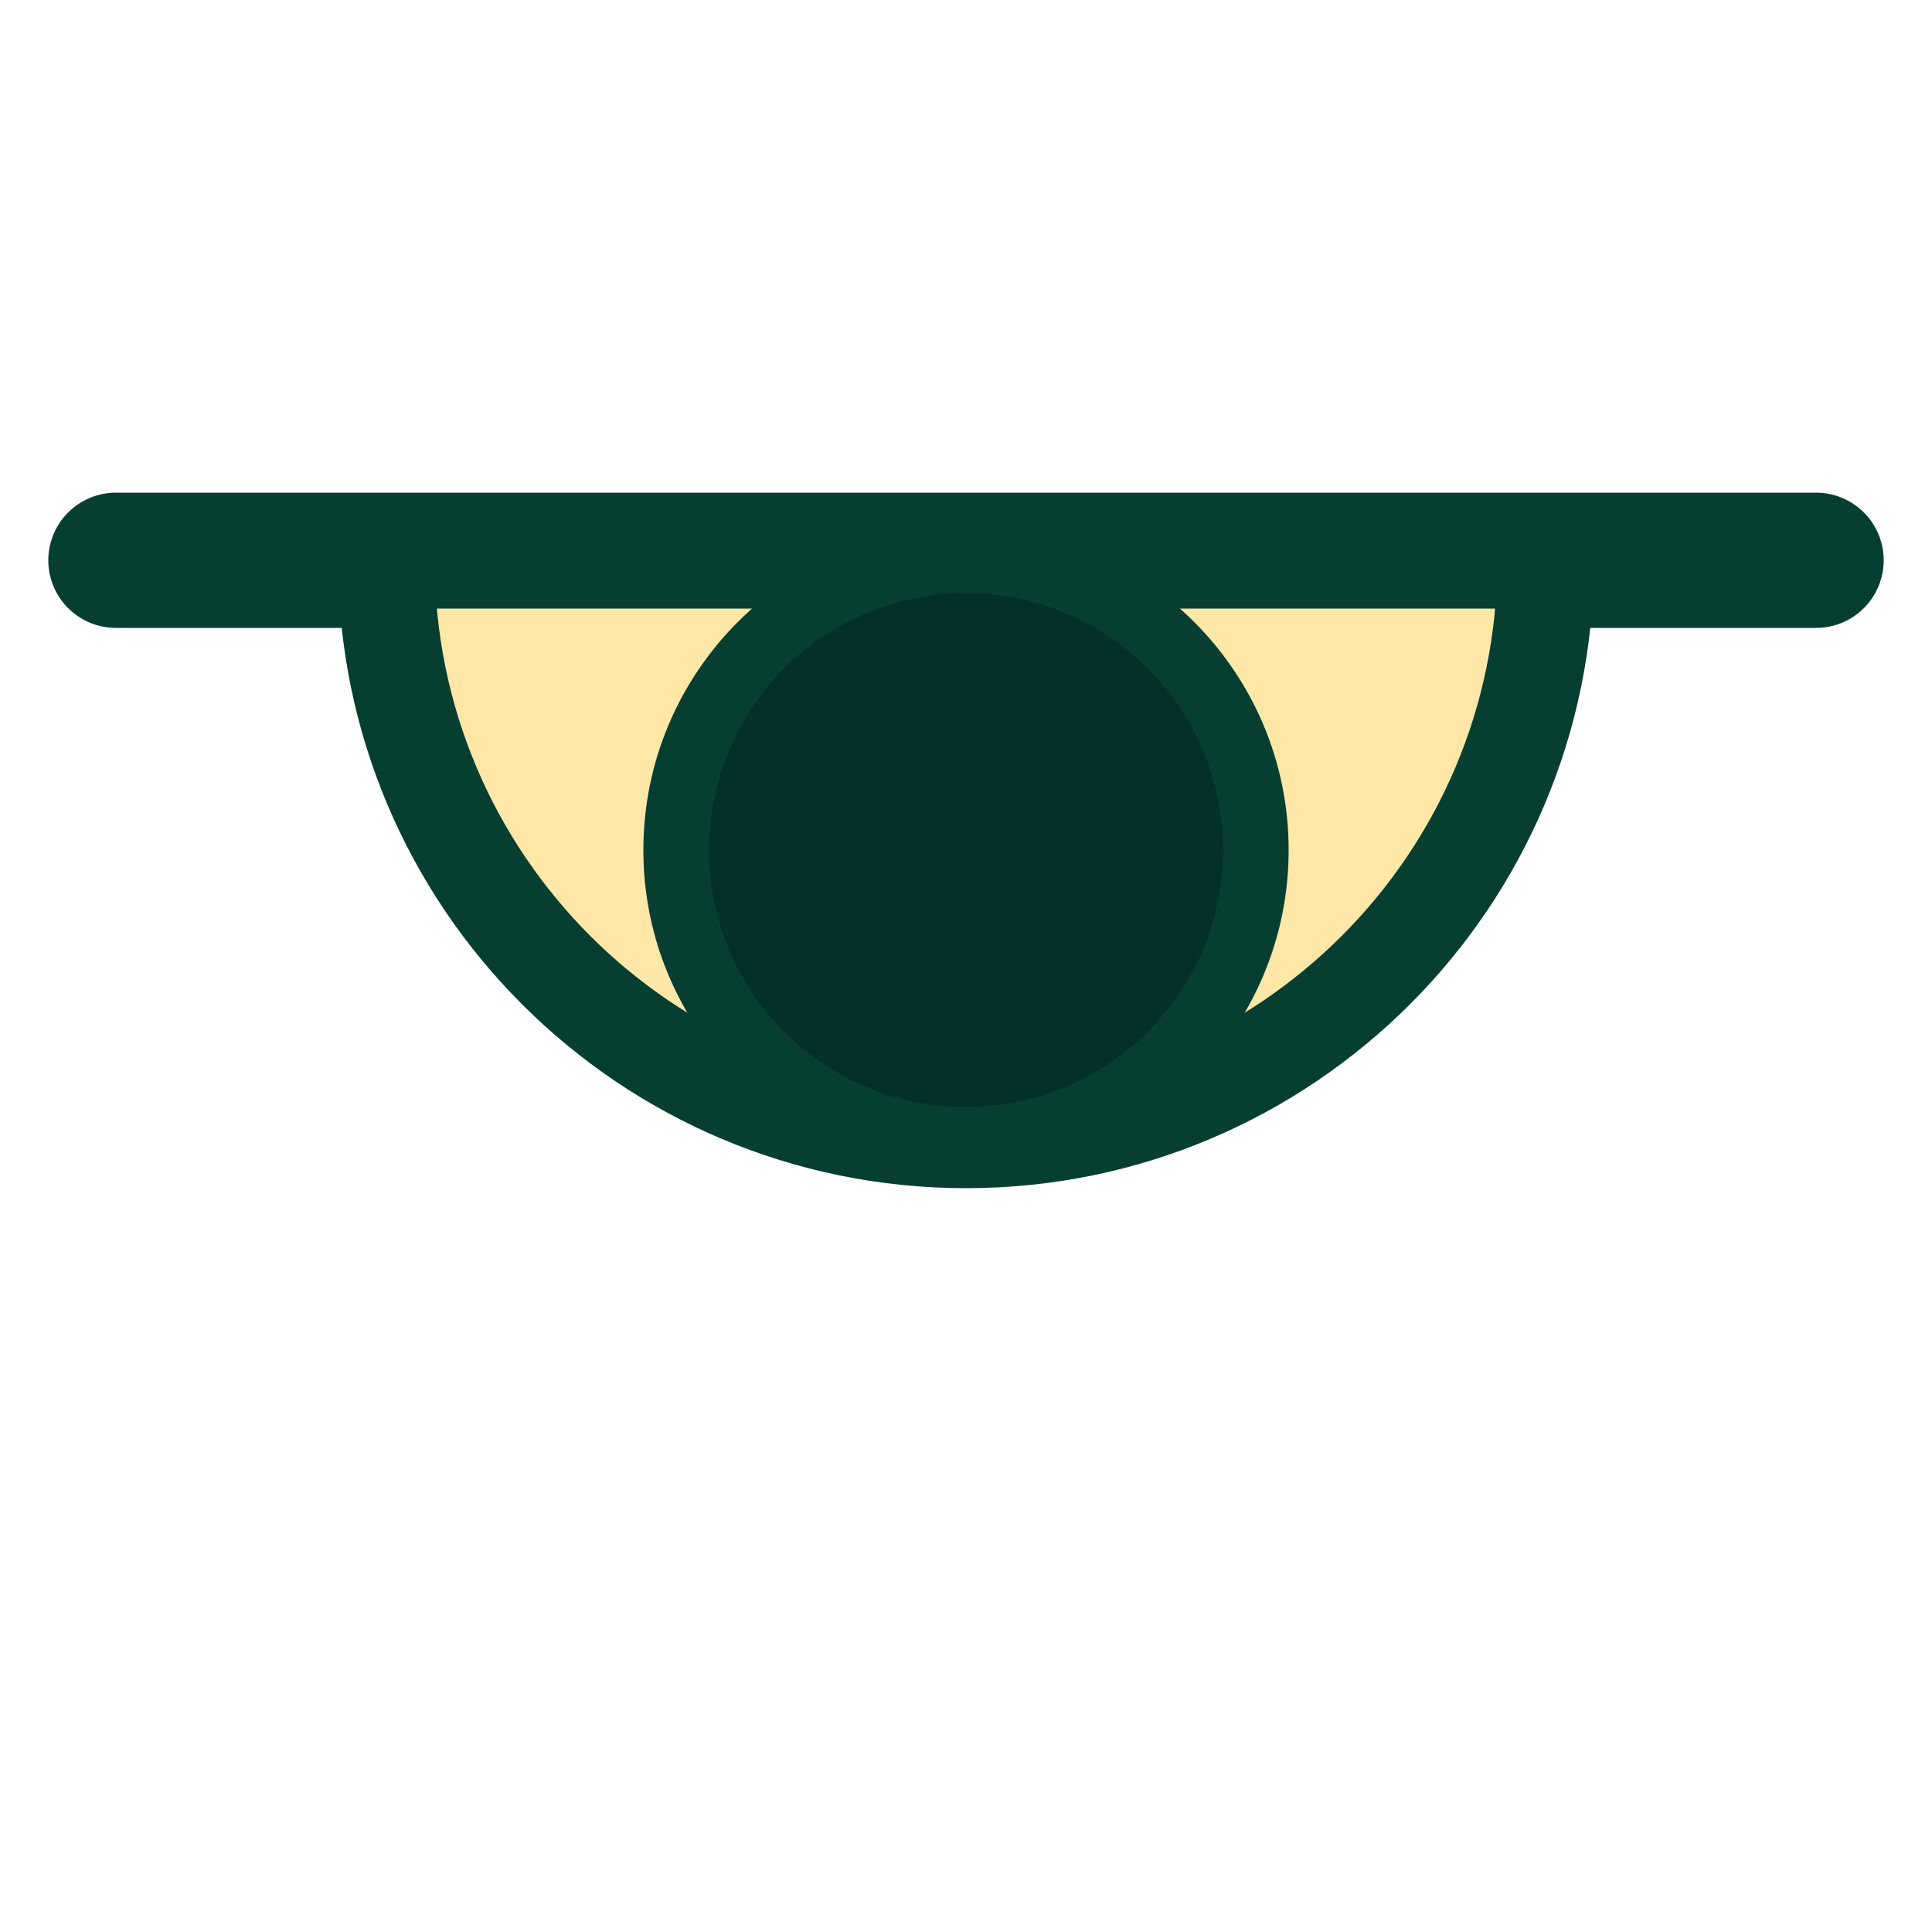
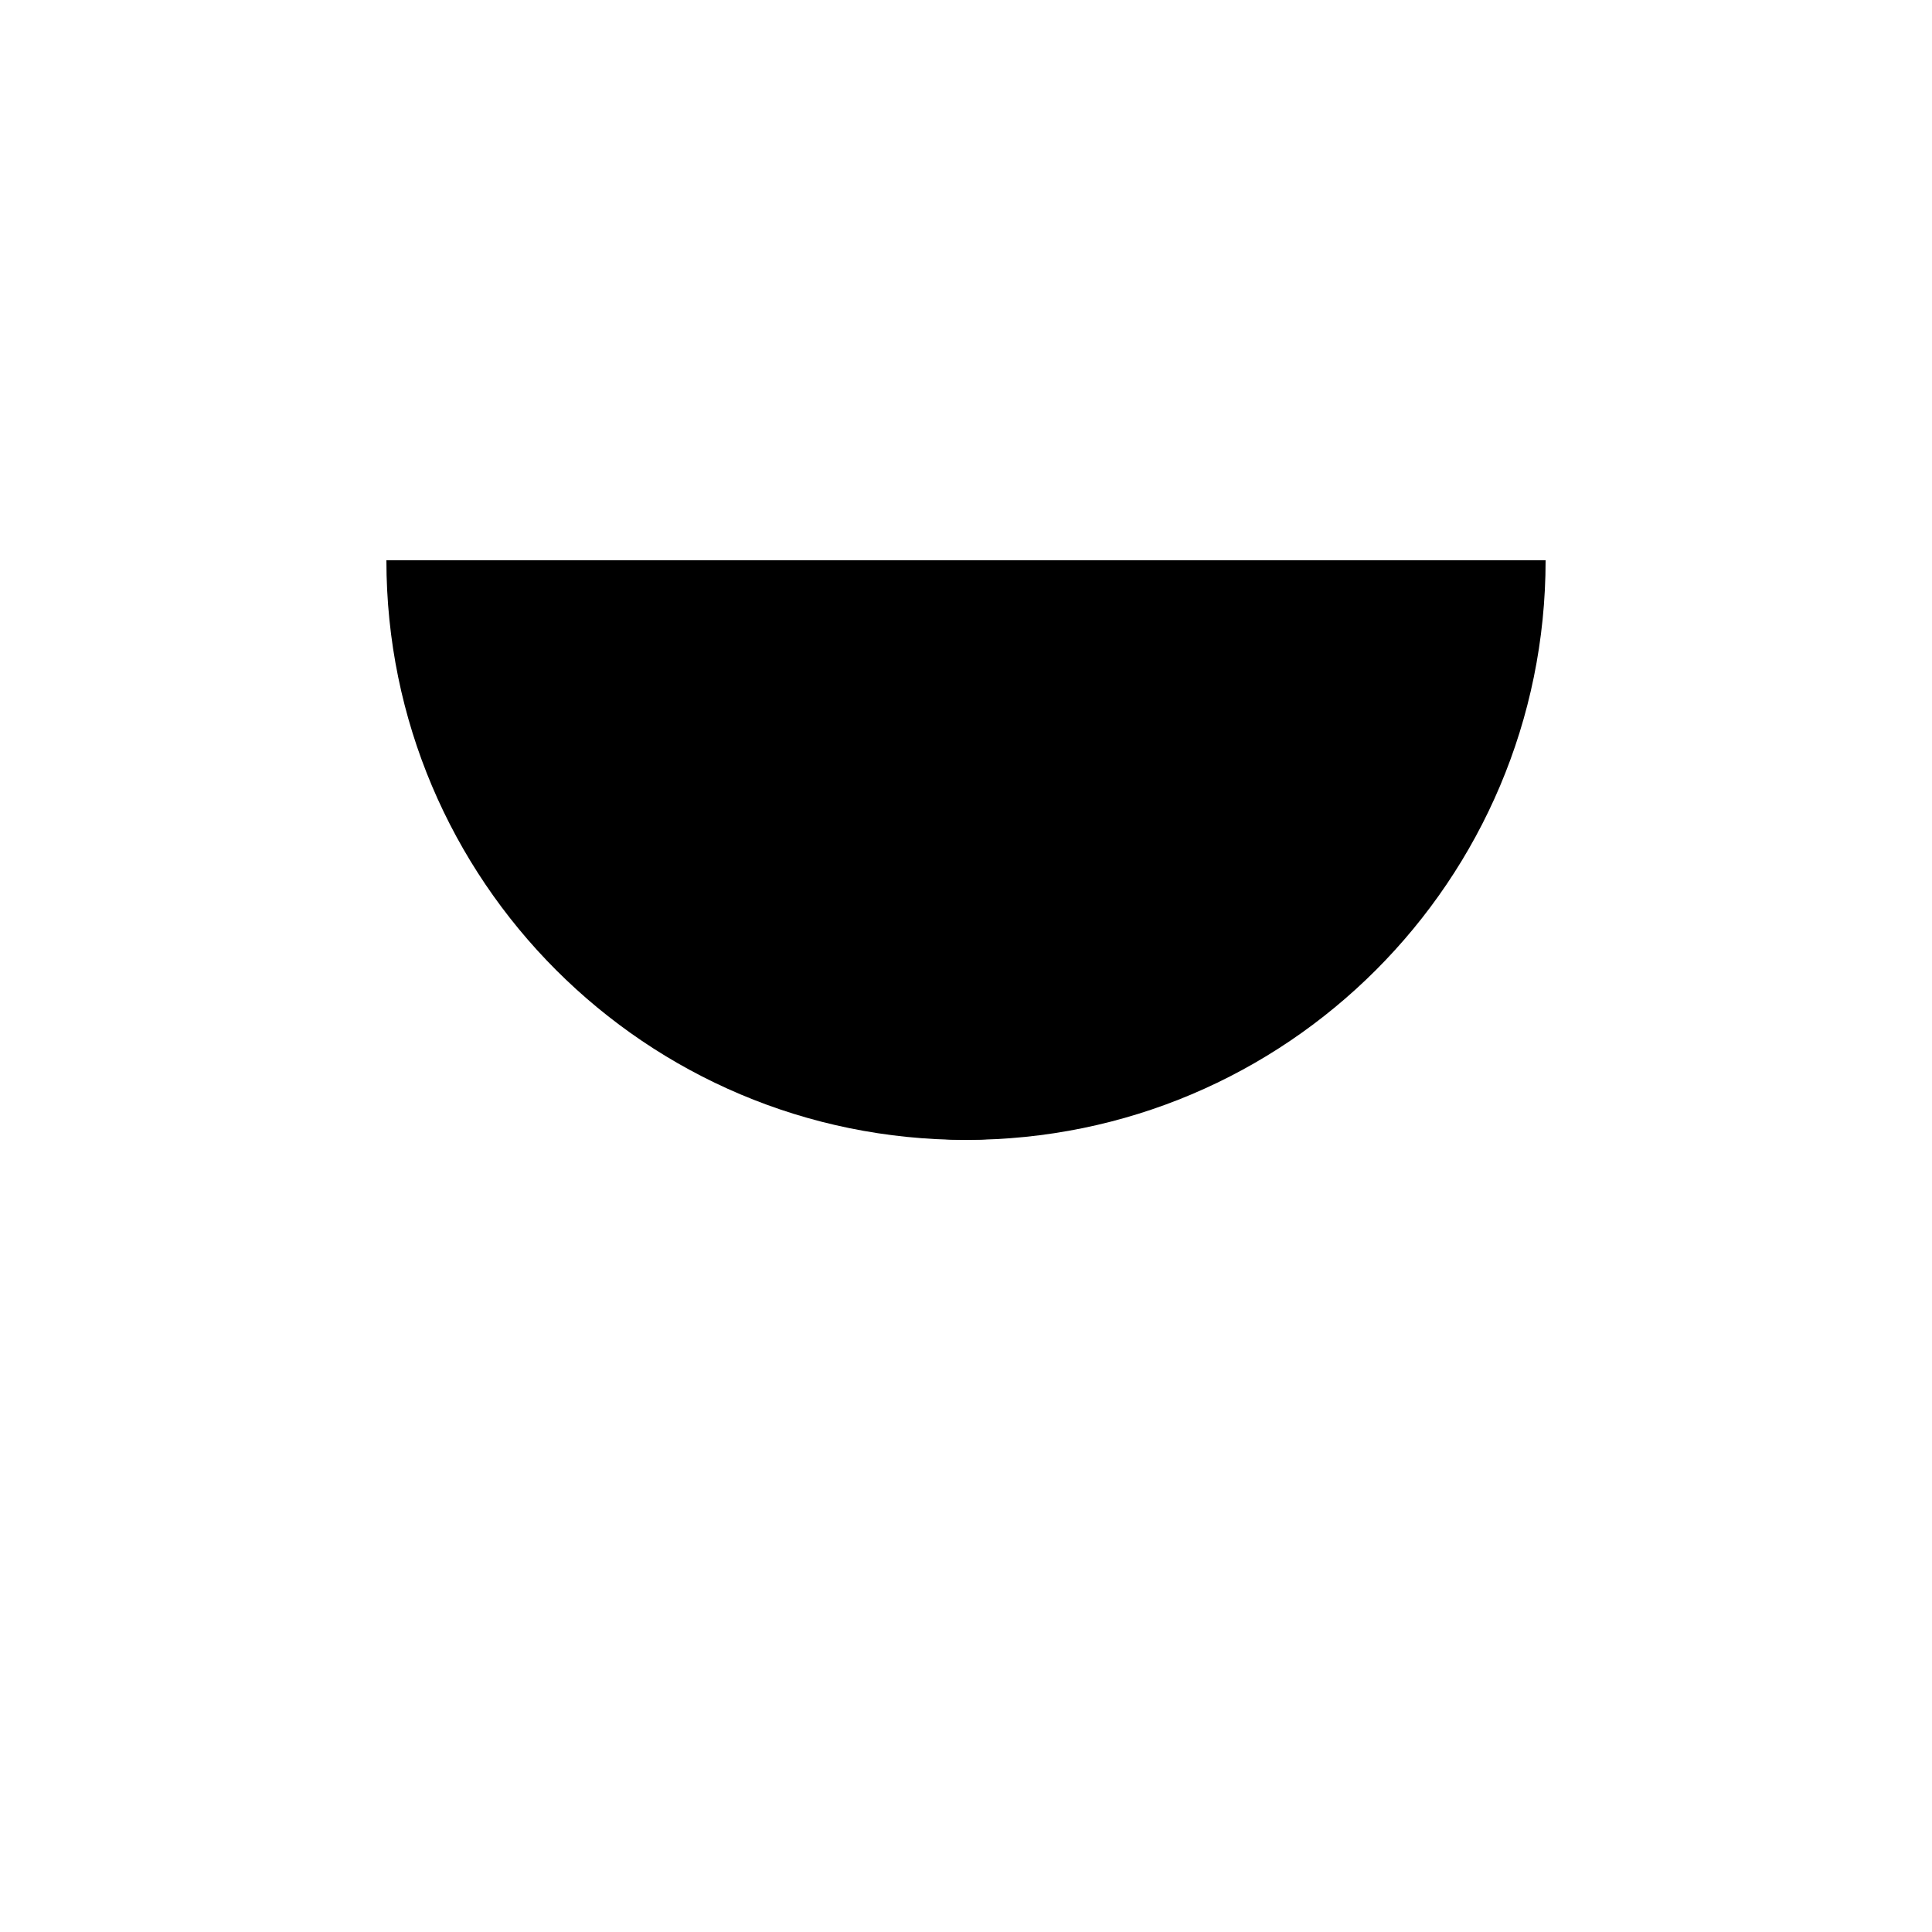
- <svg xmlns="http://www.w3.org/2000/svg" viewBox="0 0 100 100" width="100" height="100" role="img" aria-label="DOME CAMERA">
-   <path d="M6,29 H94" stroke="#063f32" stroke-width="7" stroke-linecap="round" />
-   <path d="M20,29 A30,30 0 0 0 80,29 Z" fill="#ffe7a8" stroke="#063f32" stroke-width="5" stroke-linejoin="round" />
-   <circle cx="50" cy="44" r="15" fill="#04302a" stroke="#063f32" stroke-width="3.4" />
+ <svg xmlns="http://www.w3.org/2000/svg" viewBox="0 0 100 100" class="cam" role="img" aria-label="Ceiling dome camera">
+   <path class="cam-mount" d="M6,29 H94" stroke-width="7" />
+   <path class="cam-shell" d="M20,29 A30,30 0 0 0 80,29 Z" />
+   <circle class="cam-lens" cx="50" cy="44" r="15" />
+   <circle class="cam-iris" id="iris-dome" cx="50" cy="44" r="6.6" />
+   <circle class="cam-glint" cx="45.5" cy="39.5" r="2.55" />
</svg>
